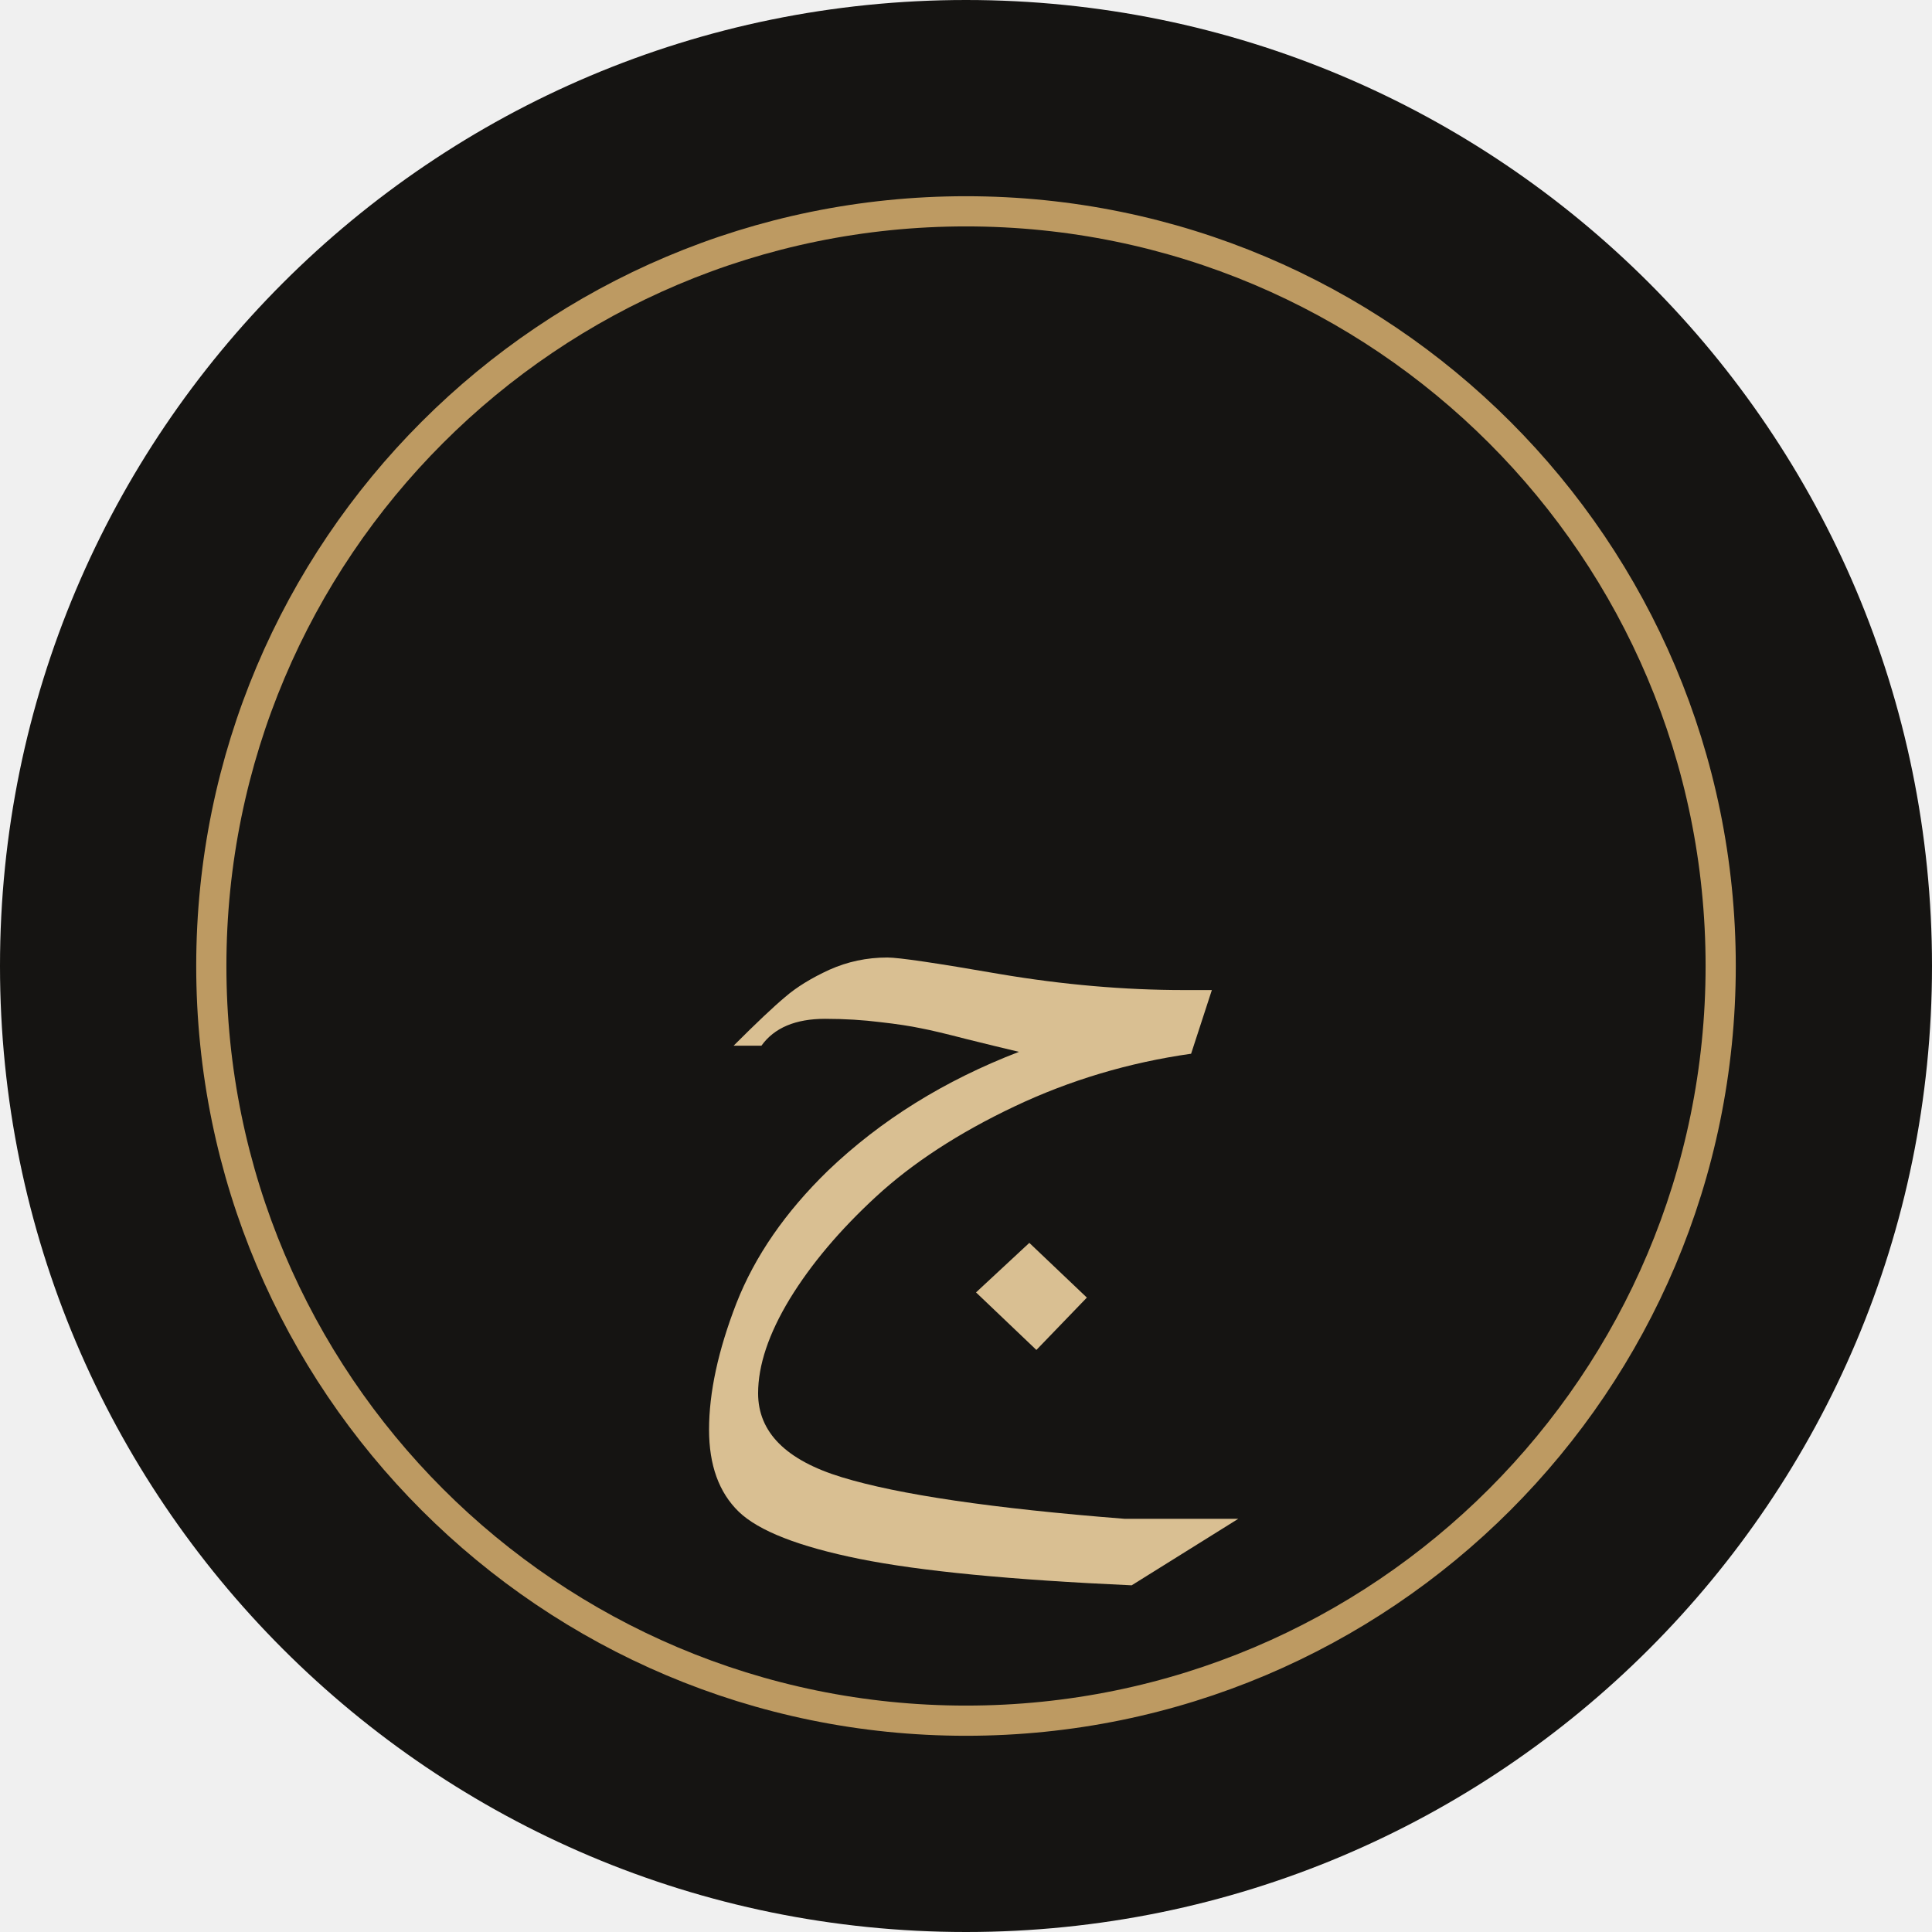
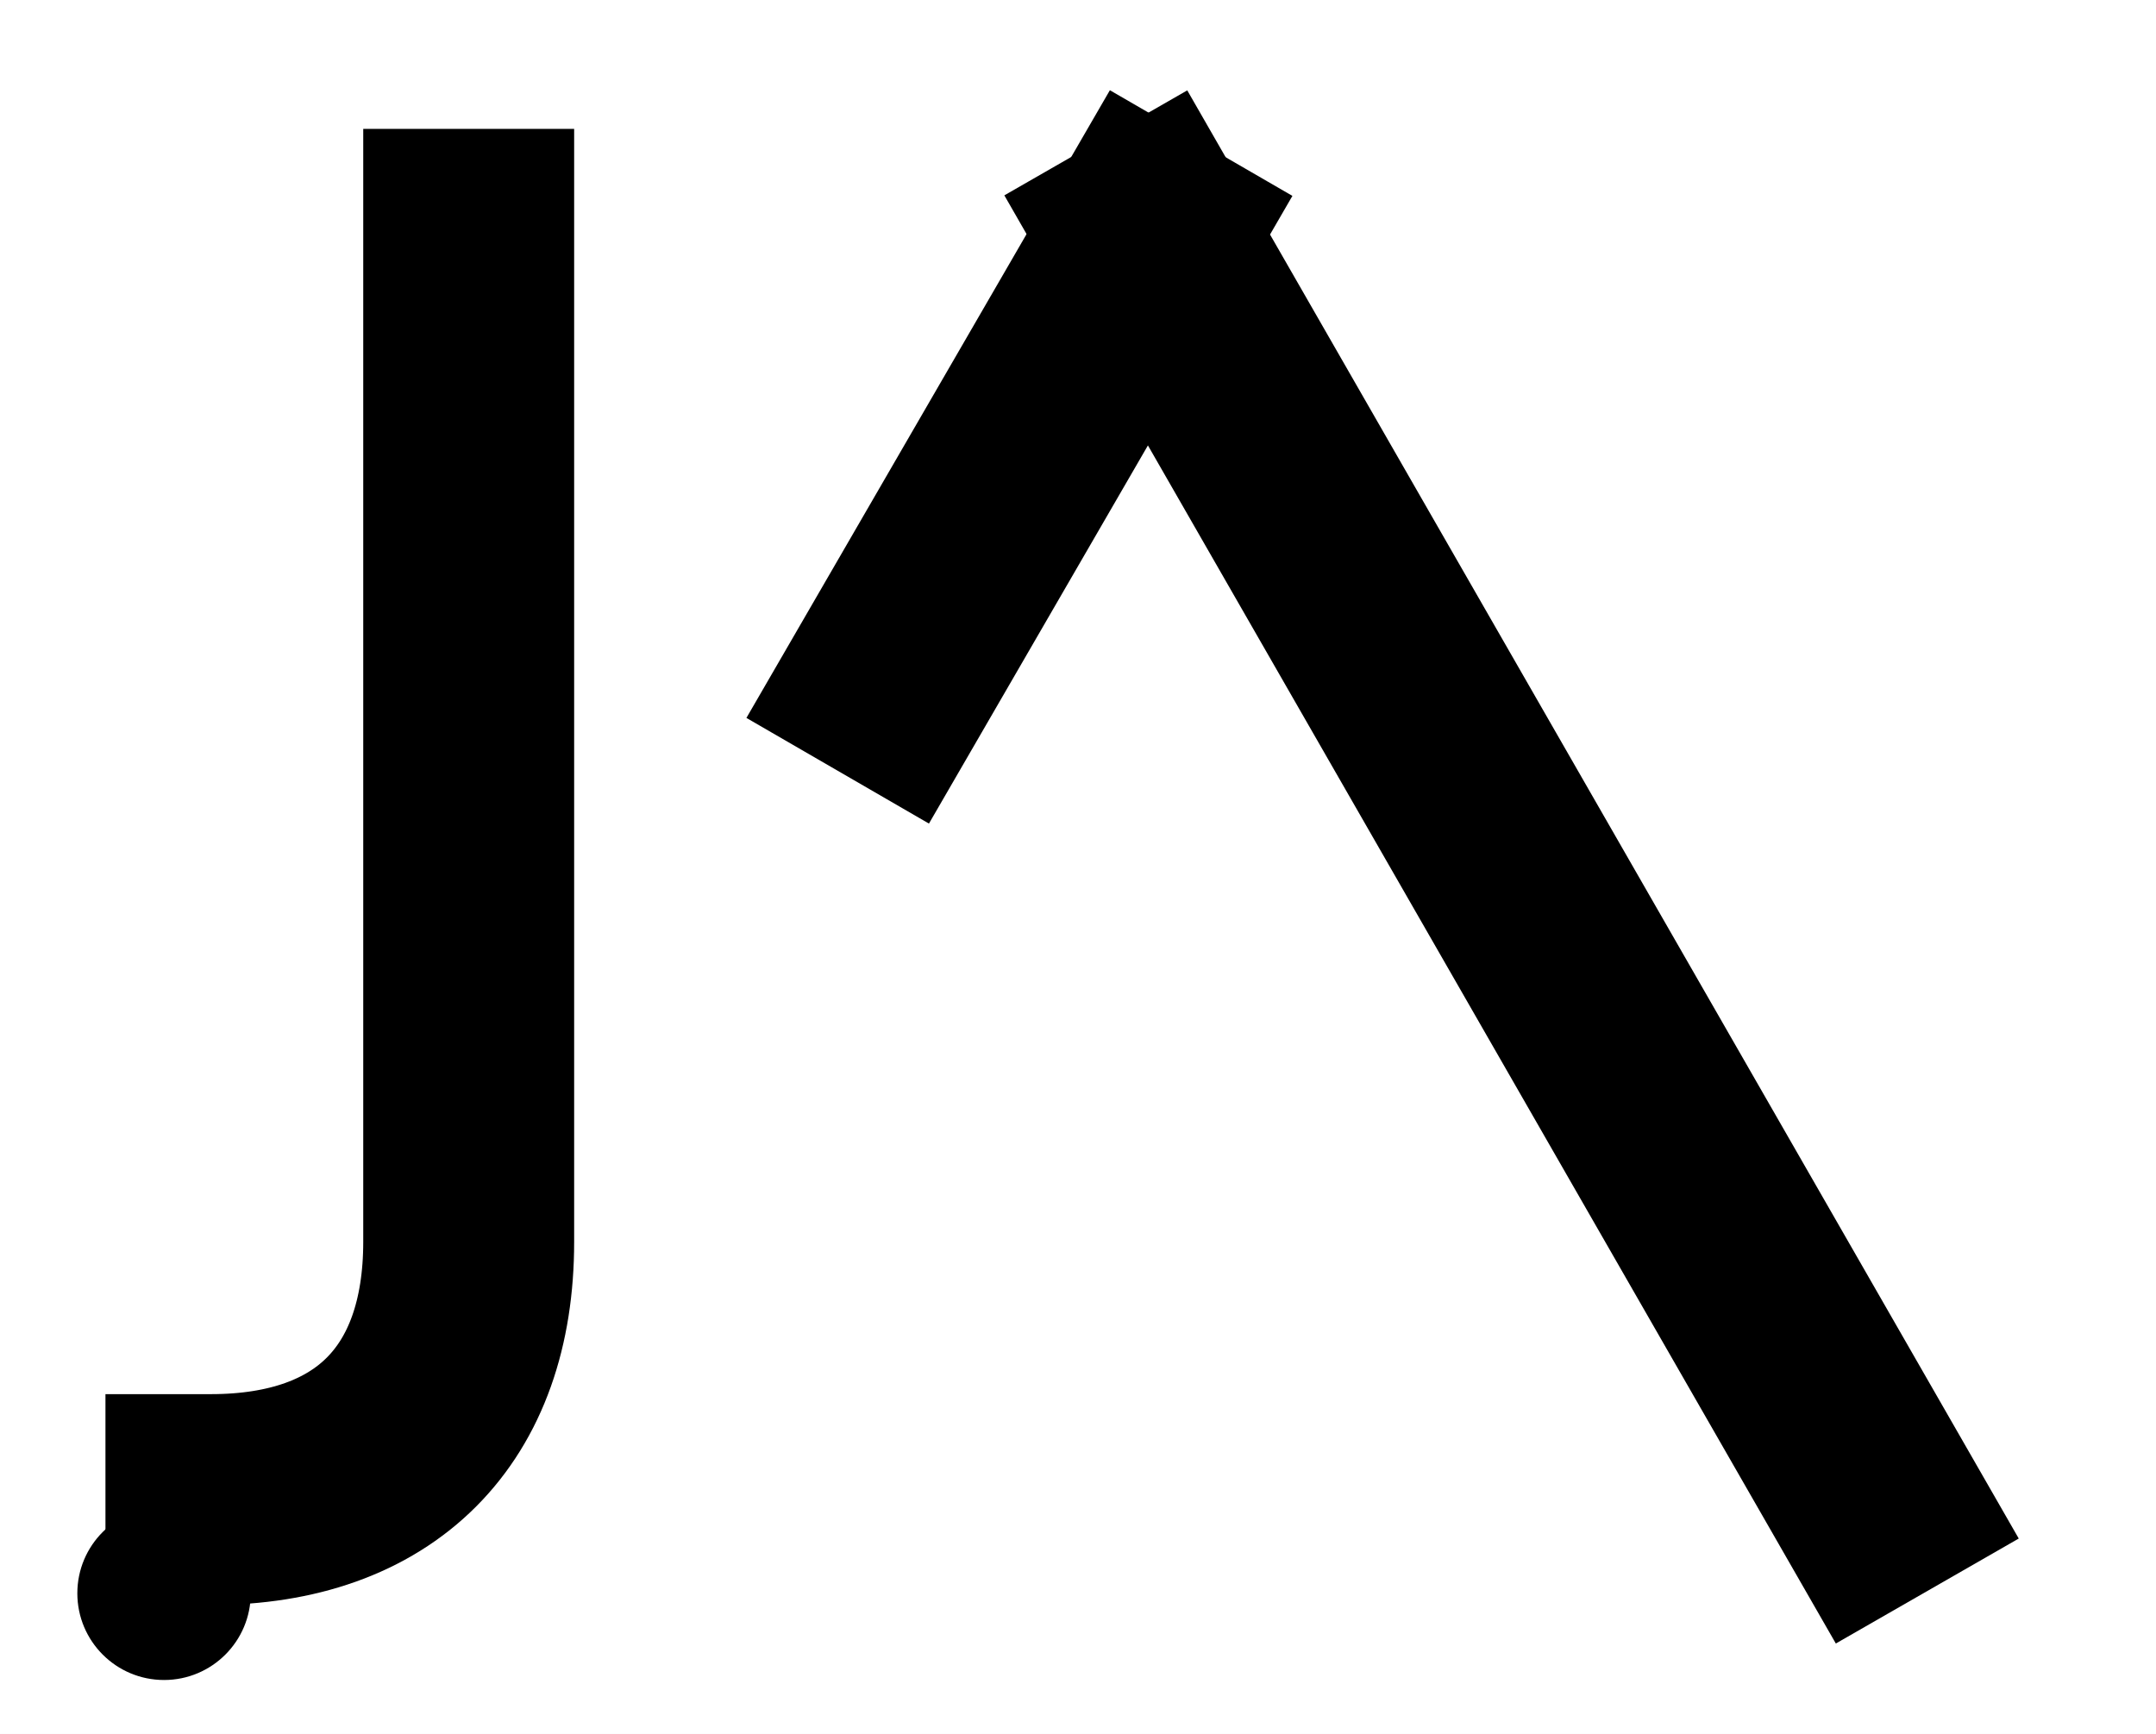
- <svg xmlns="http://www.w3.org/2000/svg" viewBox="0 0 64 64">
-   <rect width="64" height="64" rx="32" fill="#151412" />
-   <circle cx="32" cy="32" r="25" fill="none" stroke="#bd9a62" />
-   <text x="32" y="43" text-anchor="middle" font-family="Georgia,serif" font-size="34" fill="#d9bf92">ج</text>
+ <svg xmlns="http://www.w3.org/2000/svg" viewBox="0 0 92 74">
+   <rect width="92" height="74" fill="#ffffff" />
+   <path d="M20 10C20 10 20 46 20 53C20 60 16 64 9 64" fill="none" stroke="#000000" stroke-width="9" stroke-linecap="square" />
+   <circle cx="7" cy="68" r="3.7" fill="#000000" />
+   <path d="M49 10L80 64" fill="none" stroke="#000000" stroke-width="9" stroke-linecap="square" />
+   <path d="M49 10L38 29" fill="none" stroke="#000000" stroke-width="9" stroke-linecap="square" />
</svg>
